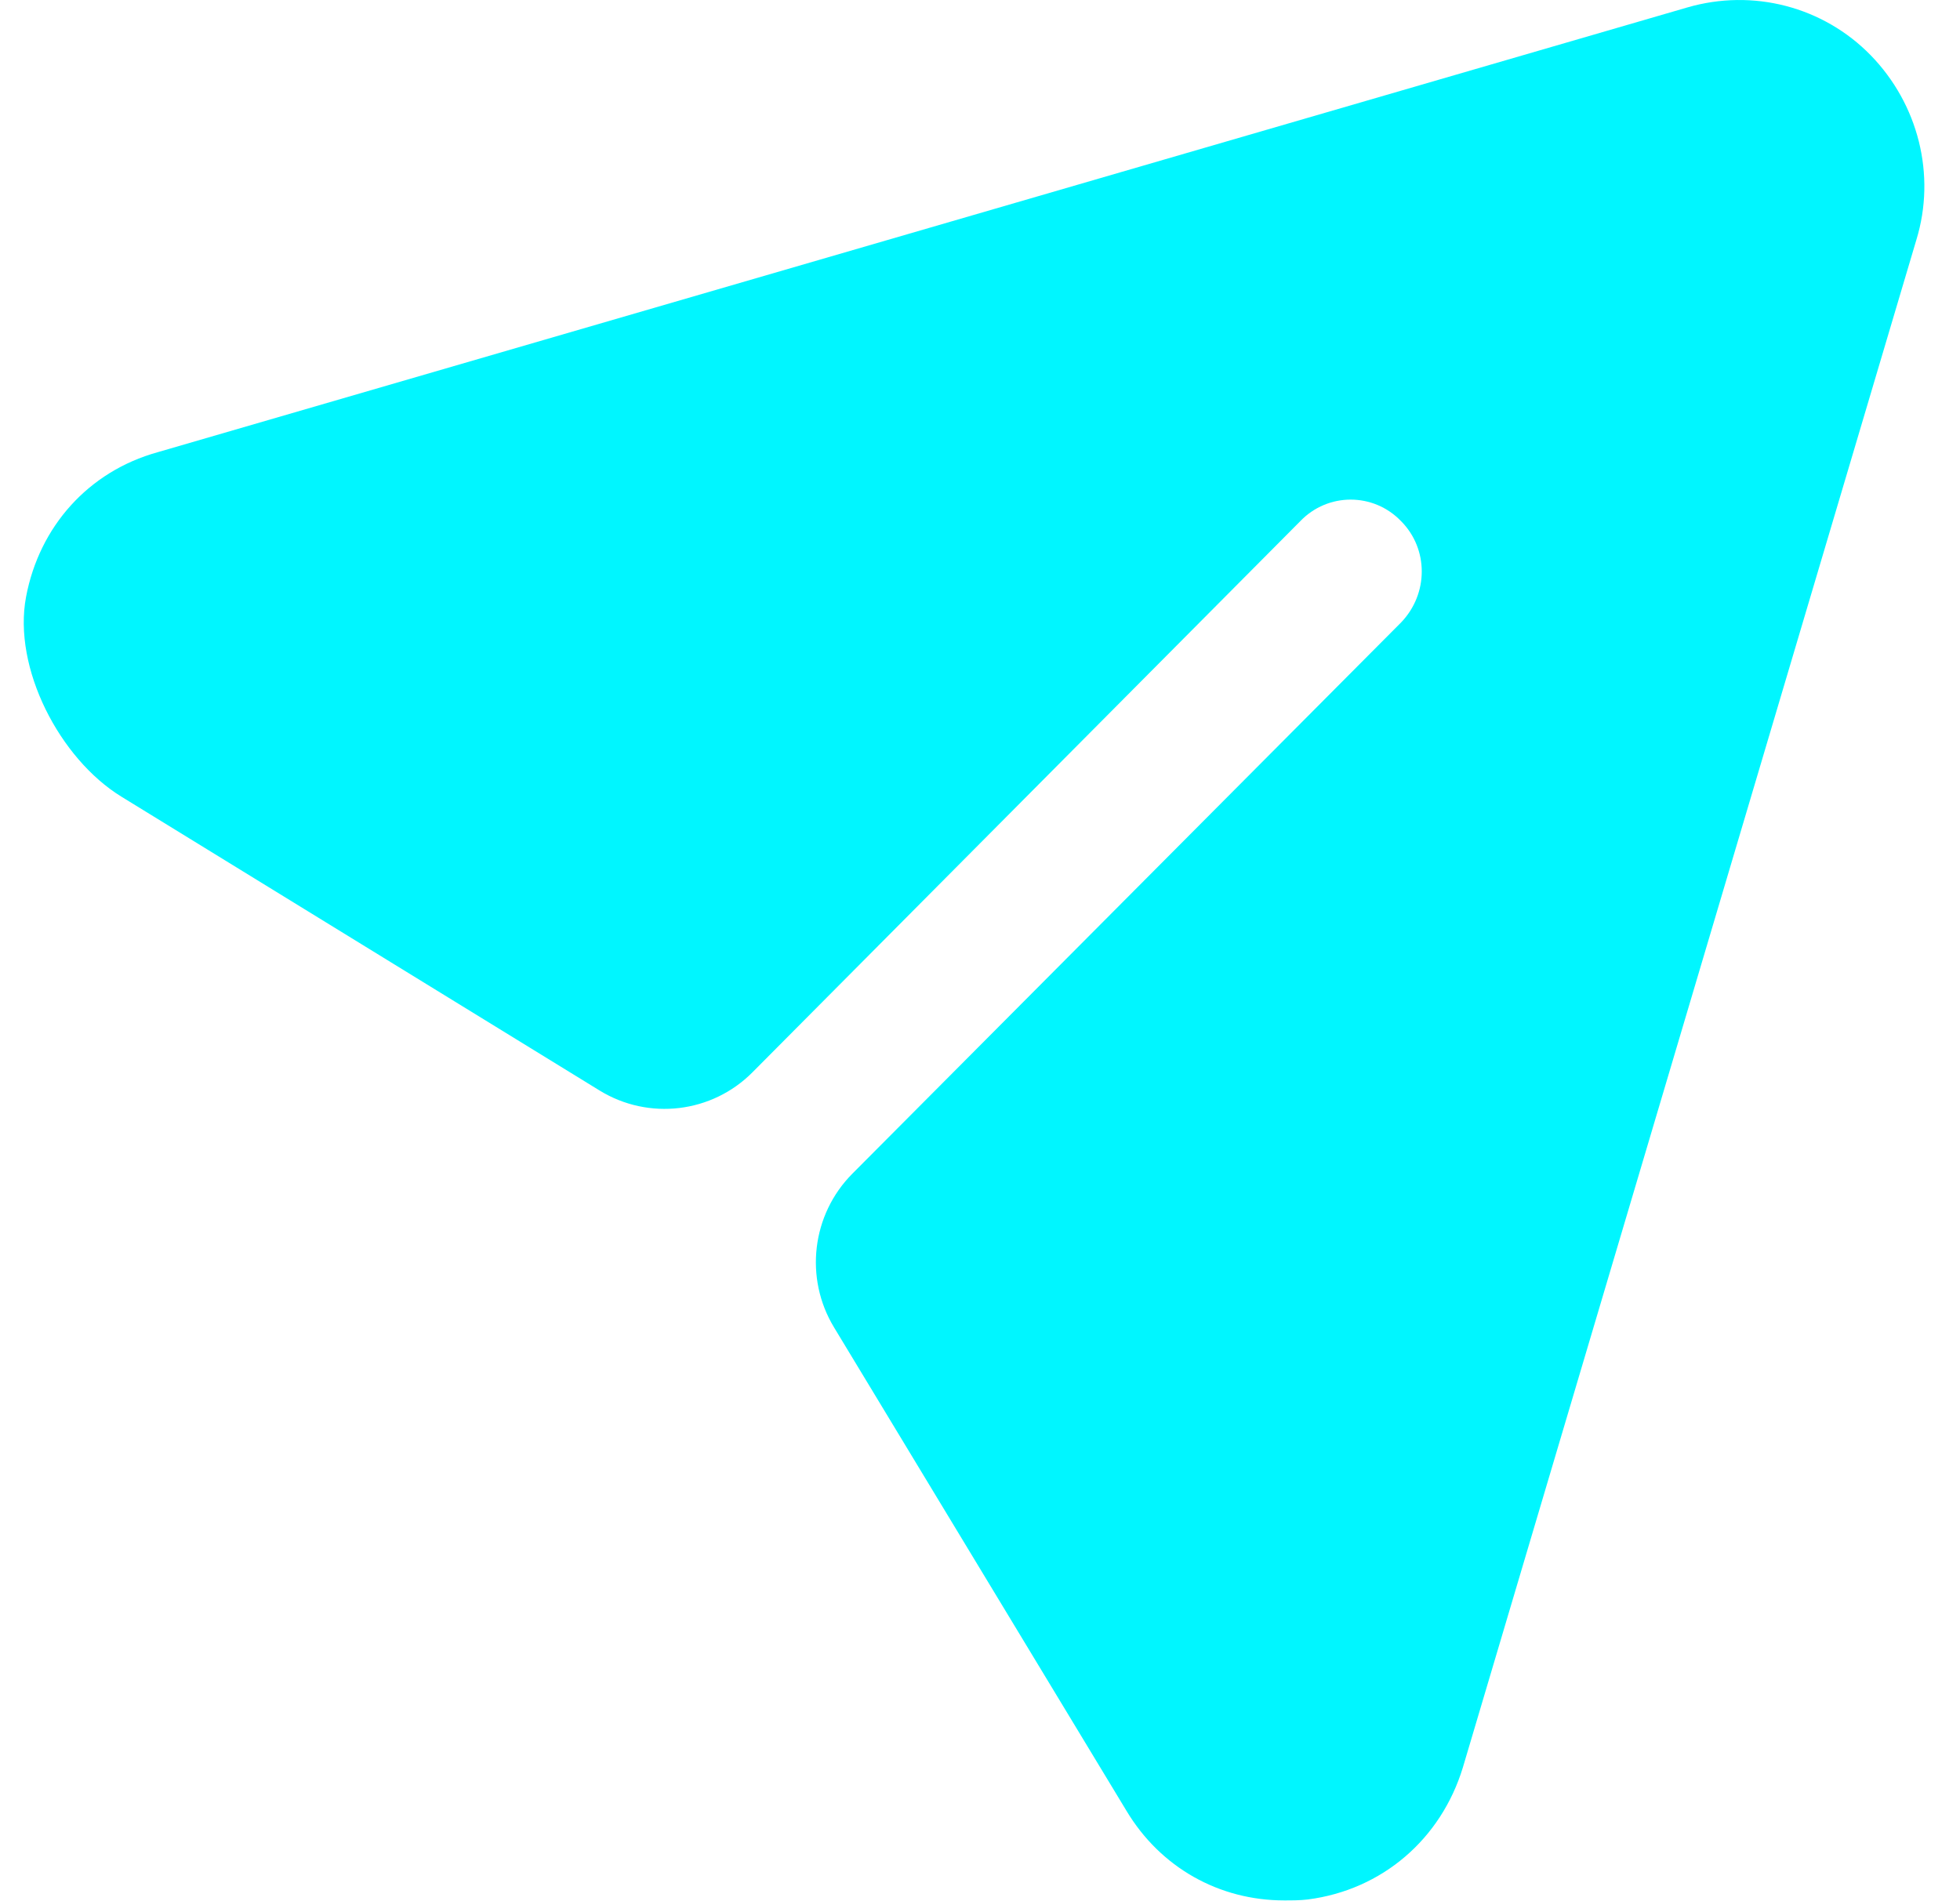
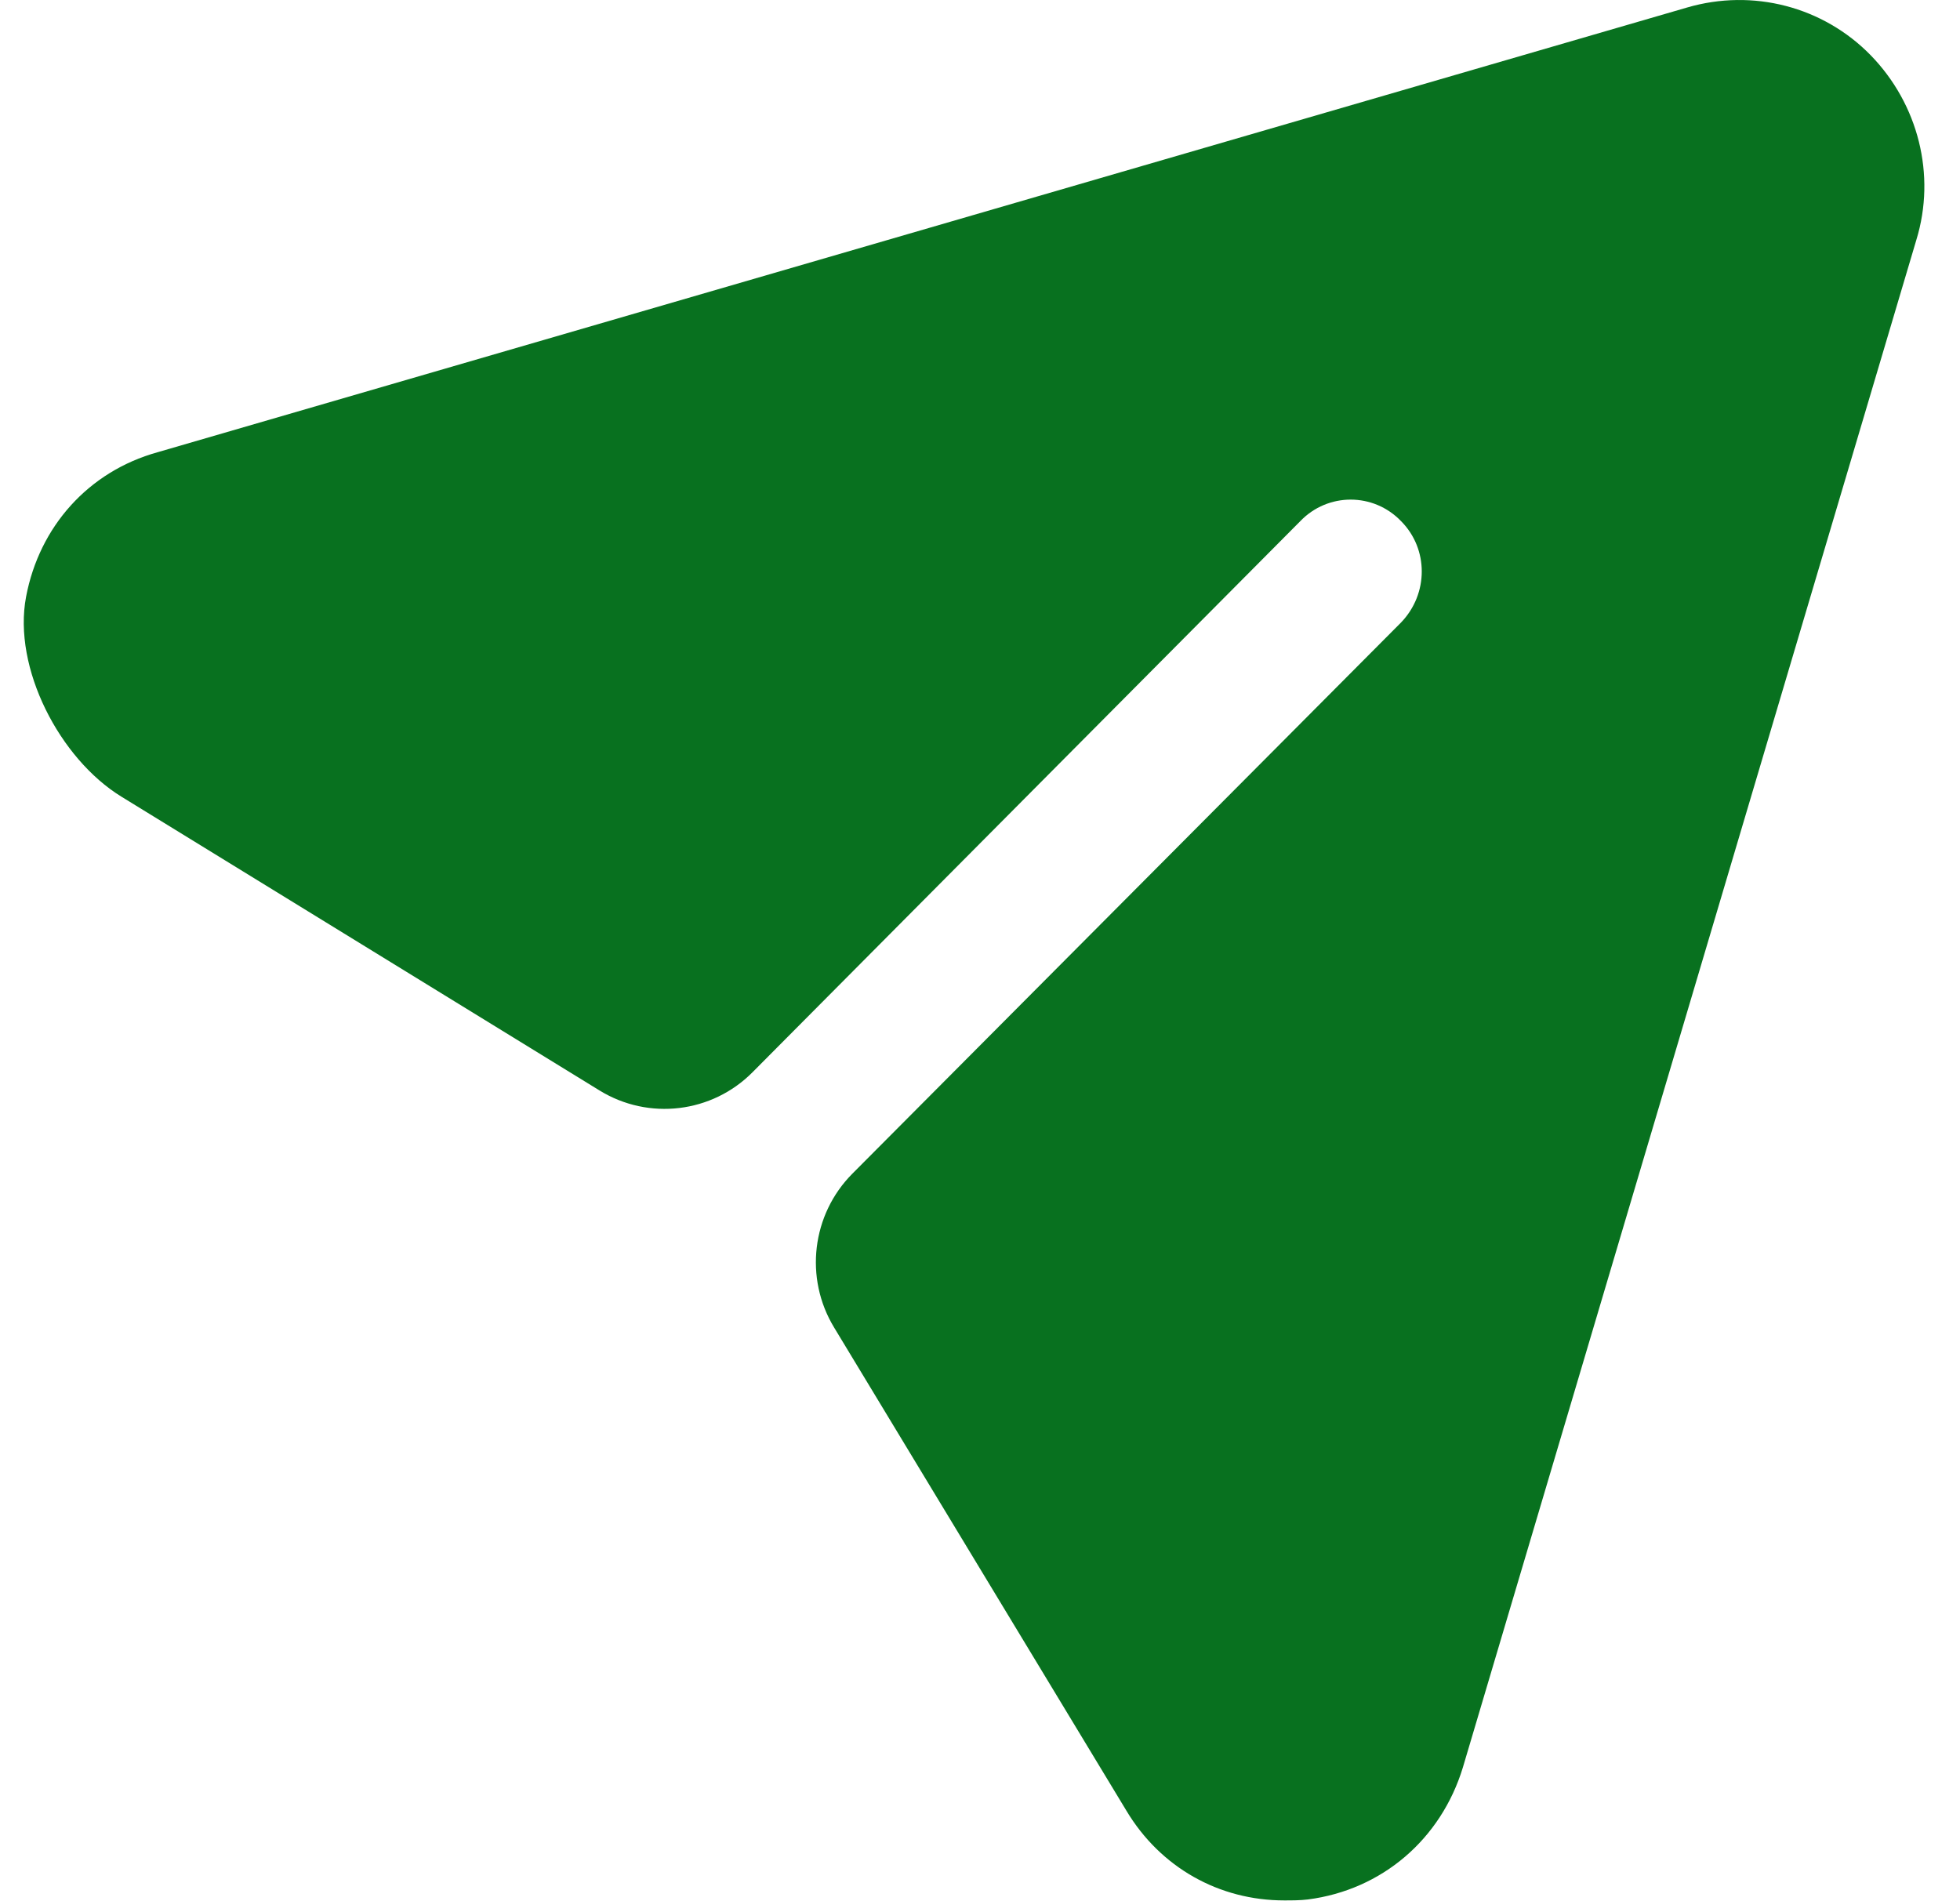
<svg xmlns="http://www.w3.org/2000/svg" width="33" height="32" viewBox="0 0 33 32" fill="none">
-   <path d="M31.497 0.931C30.696 0.11 29.512 -0.196 28.407 0.126L2.653 7.615C1.488 7.939 0.662 8.868 0.439 10.049C0.212 11.25 1.006 12.776 2.043 13.414L10.096 18.363C10.922 18.87 11.988 18.743 12.671 18.054L21.893 8.775C22.357 8.292 23.125 8.292 23.589 8.775C24.054 9.242 24.054 9.999 23.589 10.482L14.352 19.762C13.667 20.45 13.539 21.521 14.043 22.352L18.963 30.486C19.54 31.452 20.532 32 21.621 32C21.749 32 21.893 32 22.021 31.984C23.269 31.823 24.262 30.969 24.63 29.761L32.265 4.04C32.601 2.944 32.297 1.753 31.497 0.931" fill="#00F6FF" />
+   <path d="M31.497 0.931C30.696 0.11 29.512 -0.196 28.407 0.126L2.653 7.615C1.488 7.939 0.662 8.868 0.439 10.049C0.212 11.25 1.006 12.776 2.043 13.414L10.096 18.363C10.922 18.87 11.988 18.743 12.671 18.054L21.893 8.775C22.357 8.292 23.125 8.292 23.589 8.775C24.054 9.242 24.054 9.999 23.589 10.482L14.352 19.762C13.667 20.45 13.539 21.521 14.043 22.352L18.963 30.486C19.54 31.452 20.532 32 21.621 32C21.749 32 21.893 32 22.021 31.984C23.269 31.823 24.262 30.969 24.63 29.761L32.265 4.04C32.601 2.944 32.297 1.753 31.497 0.931" fill="#08711F" />
</svg>
